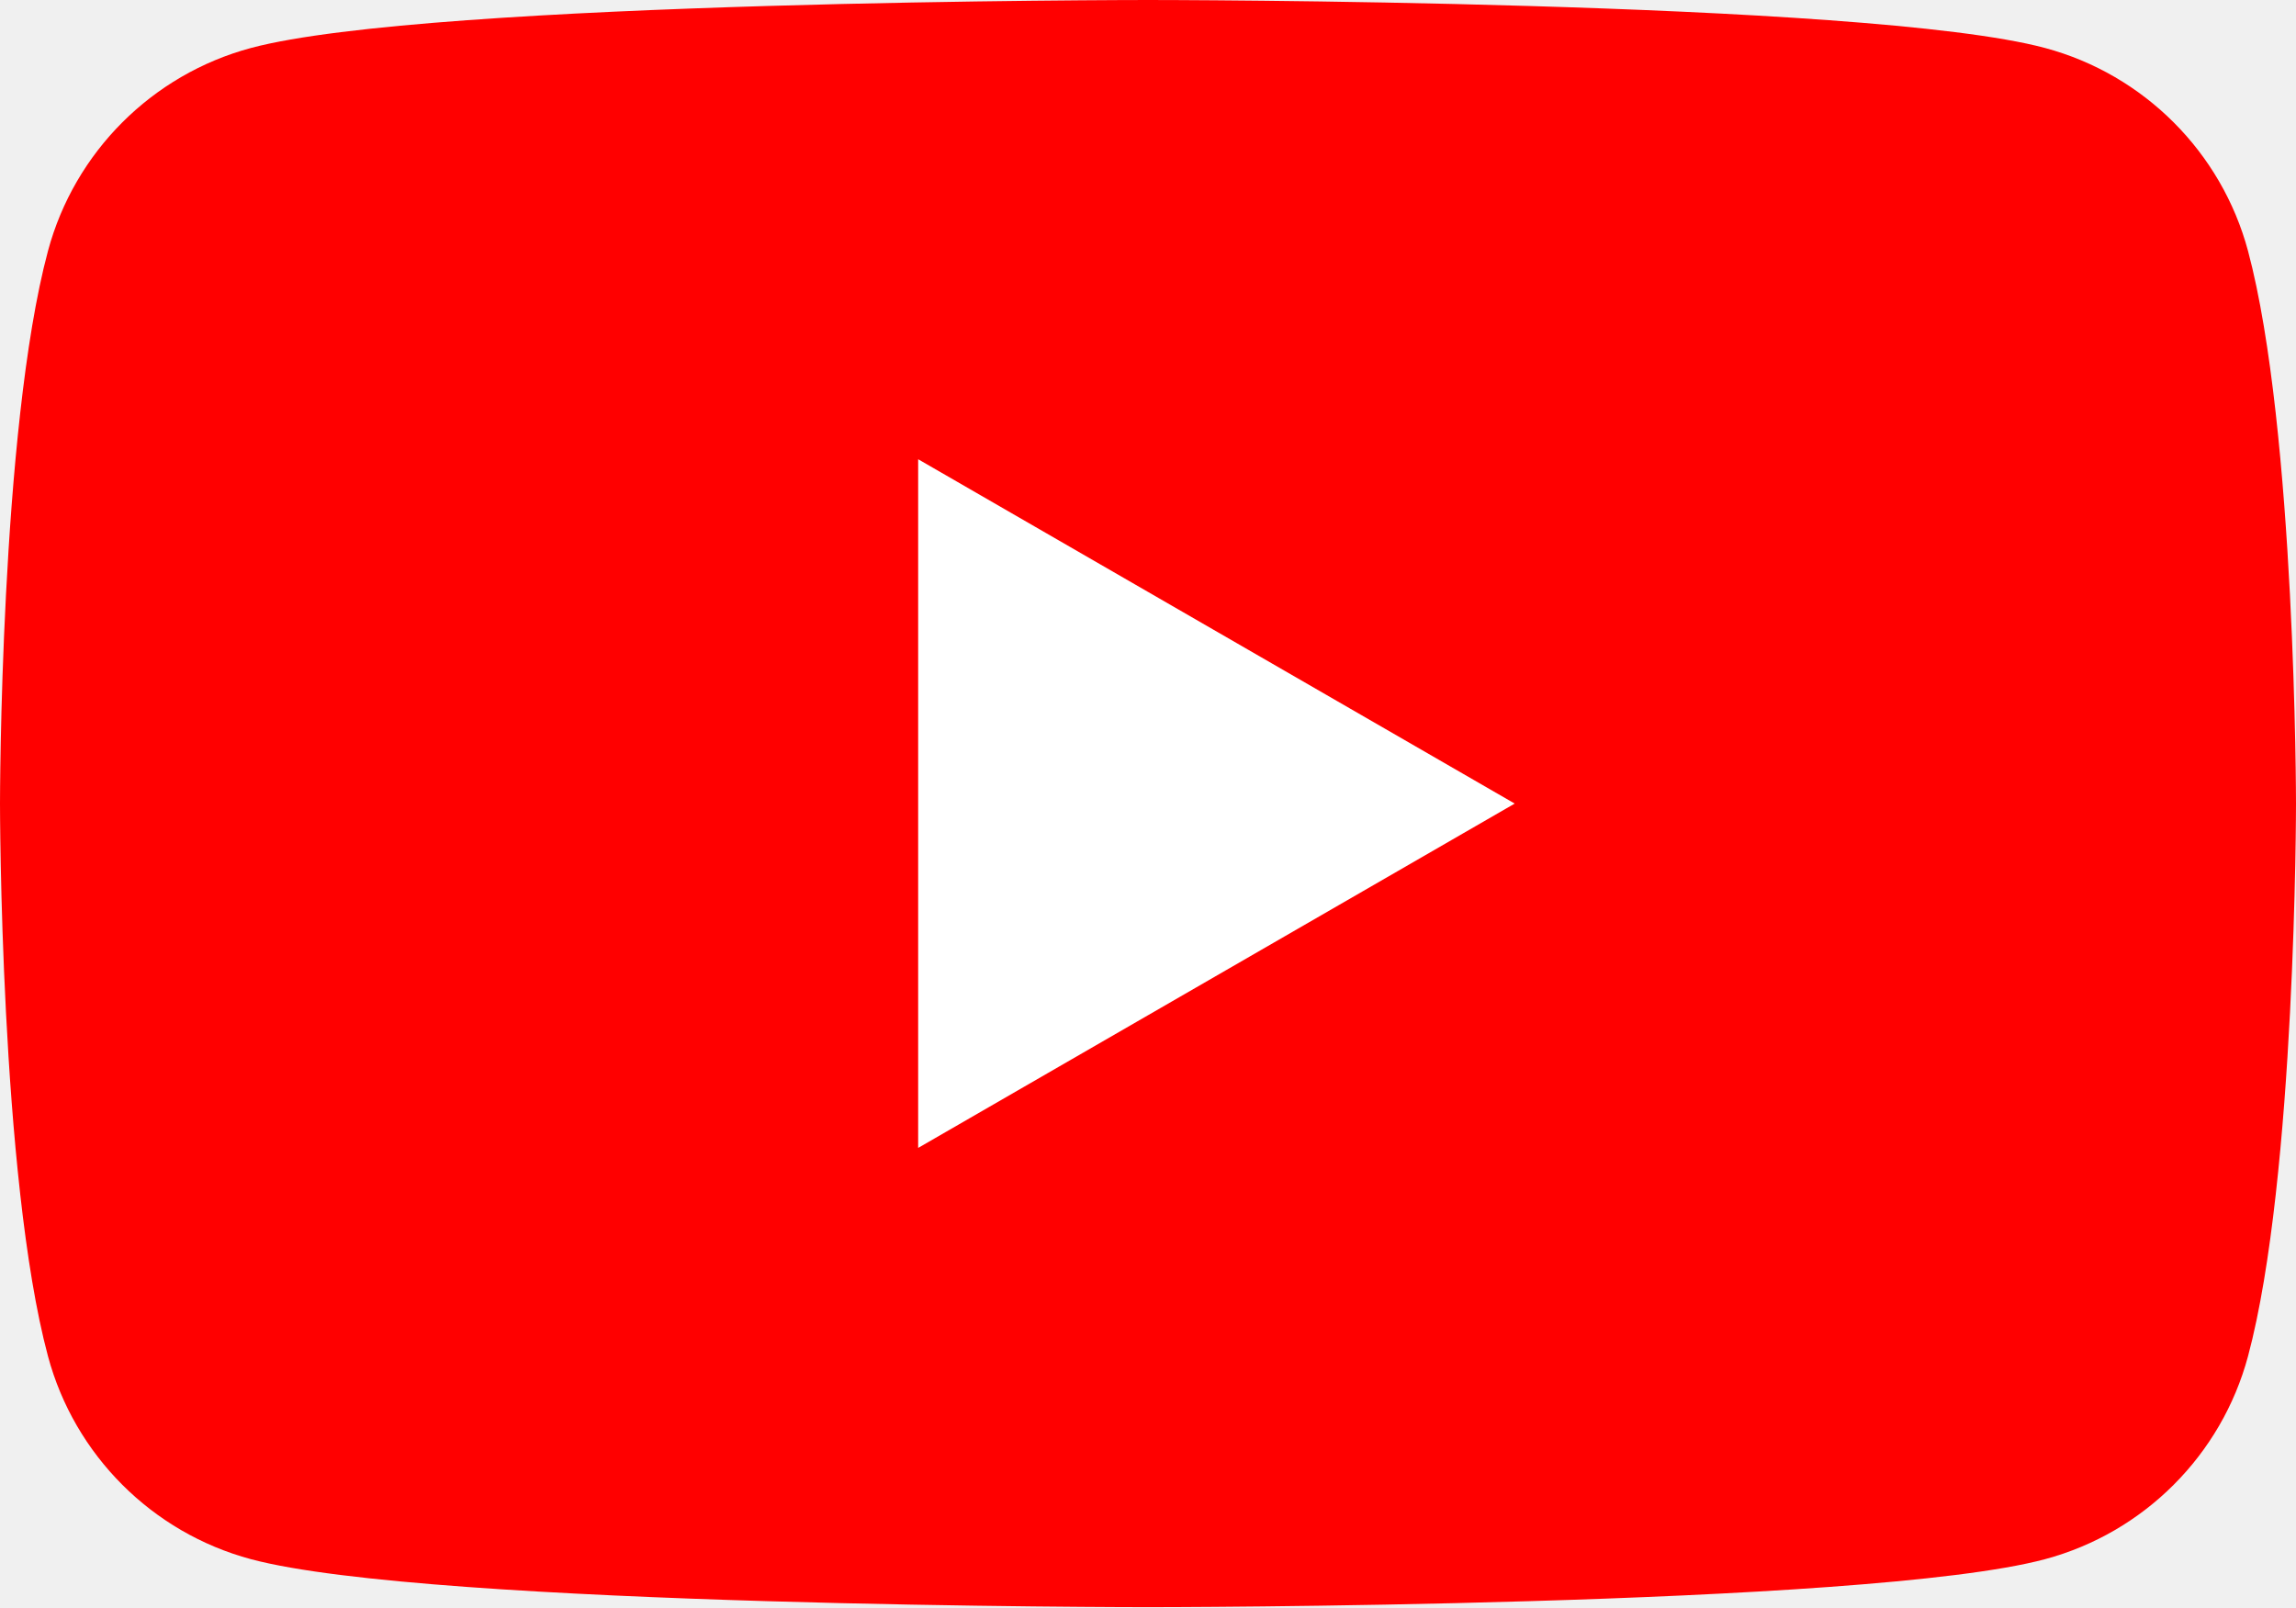
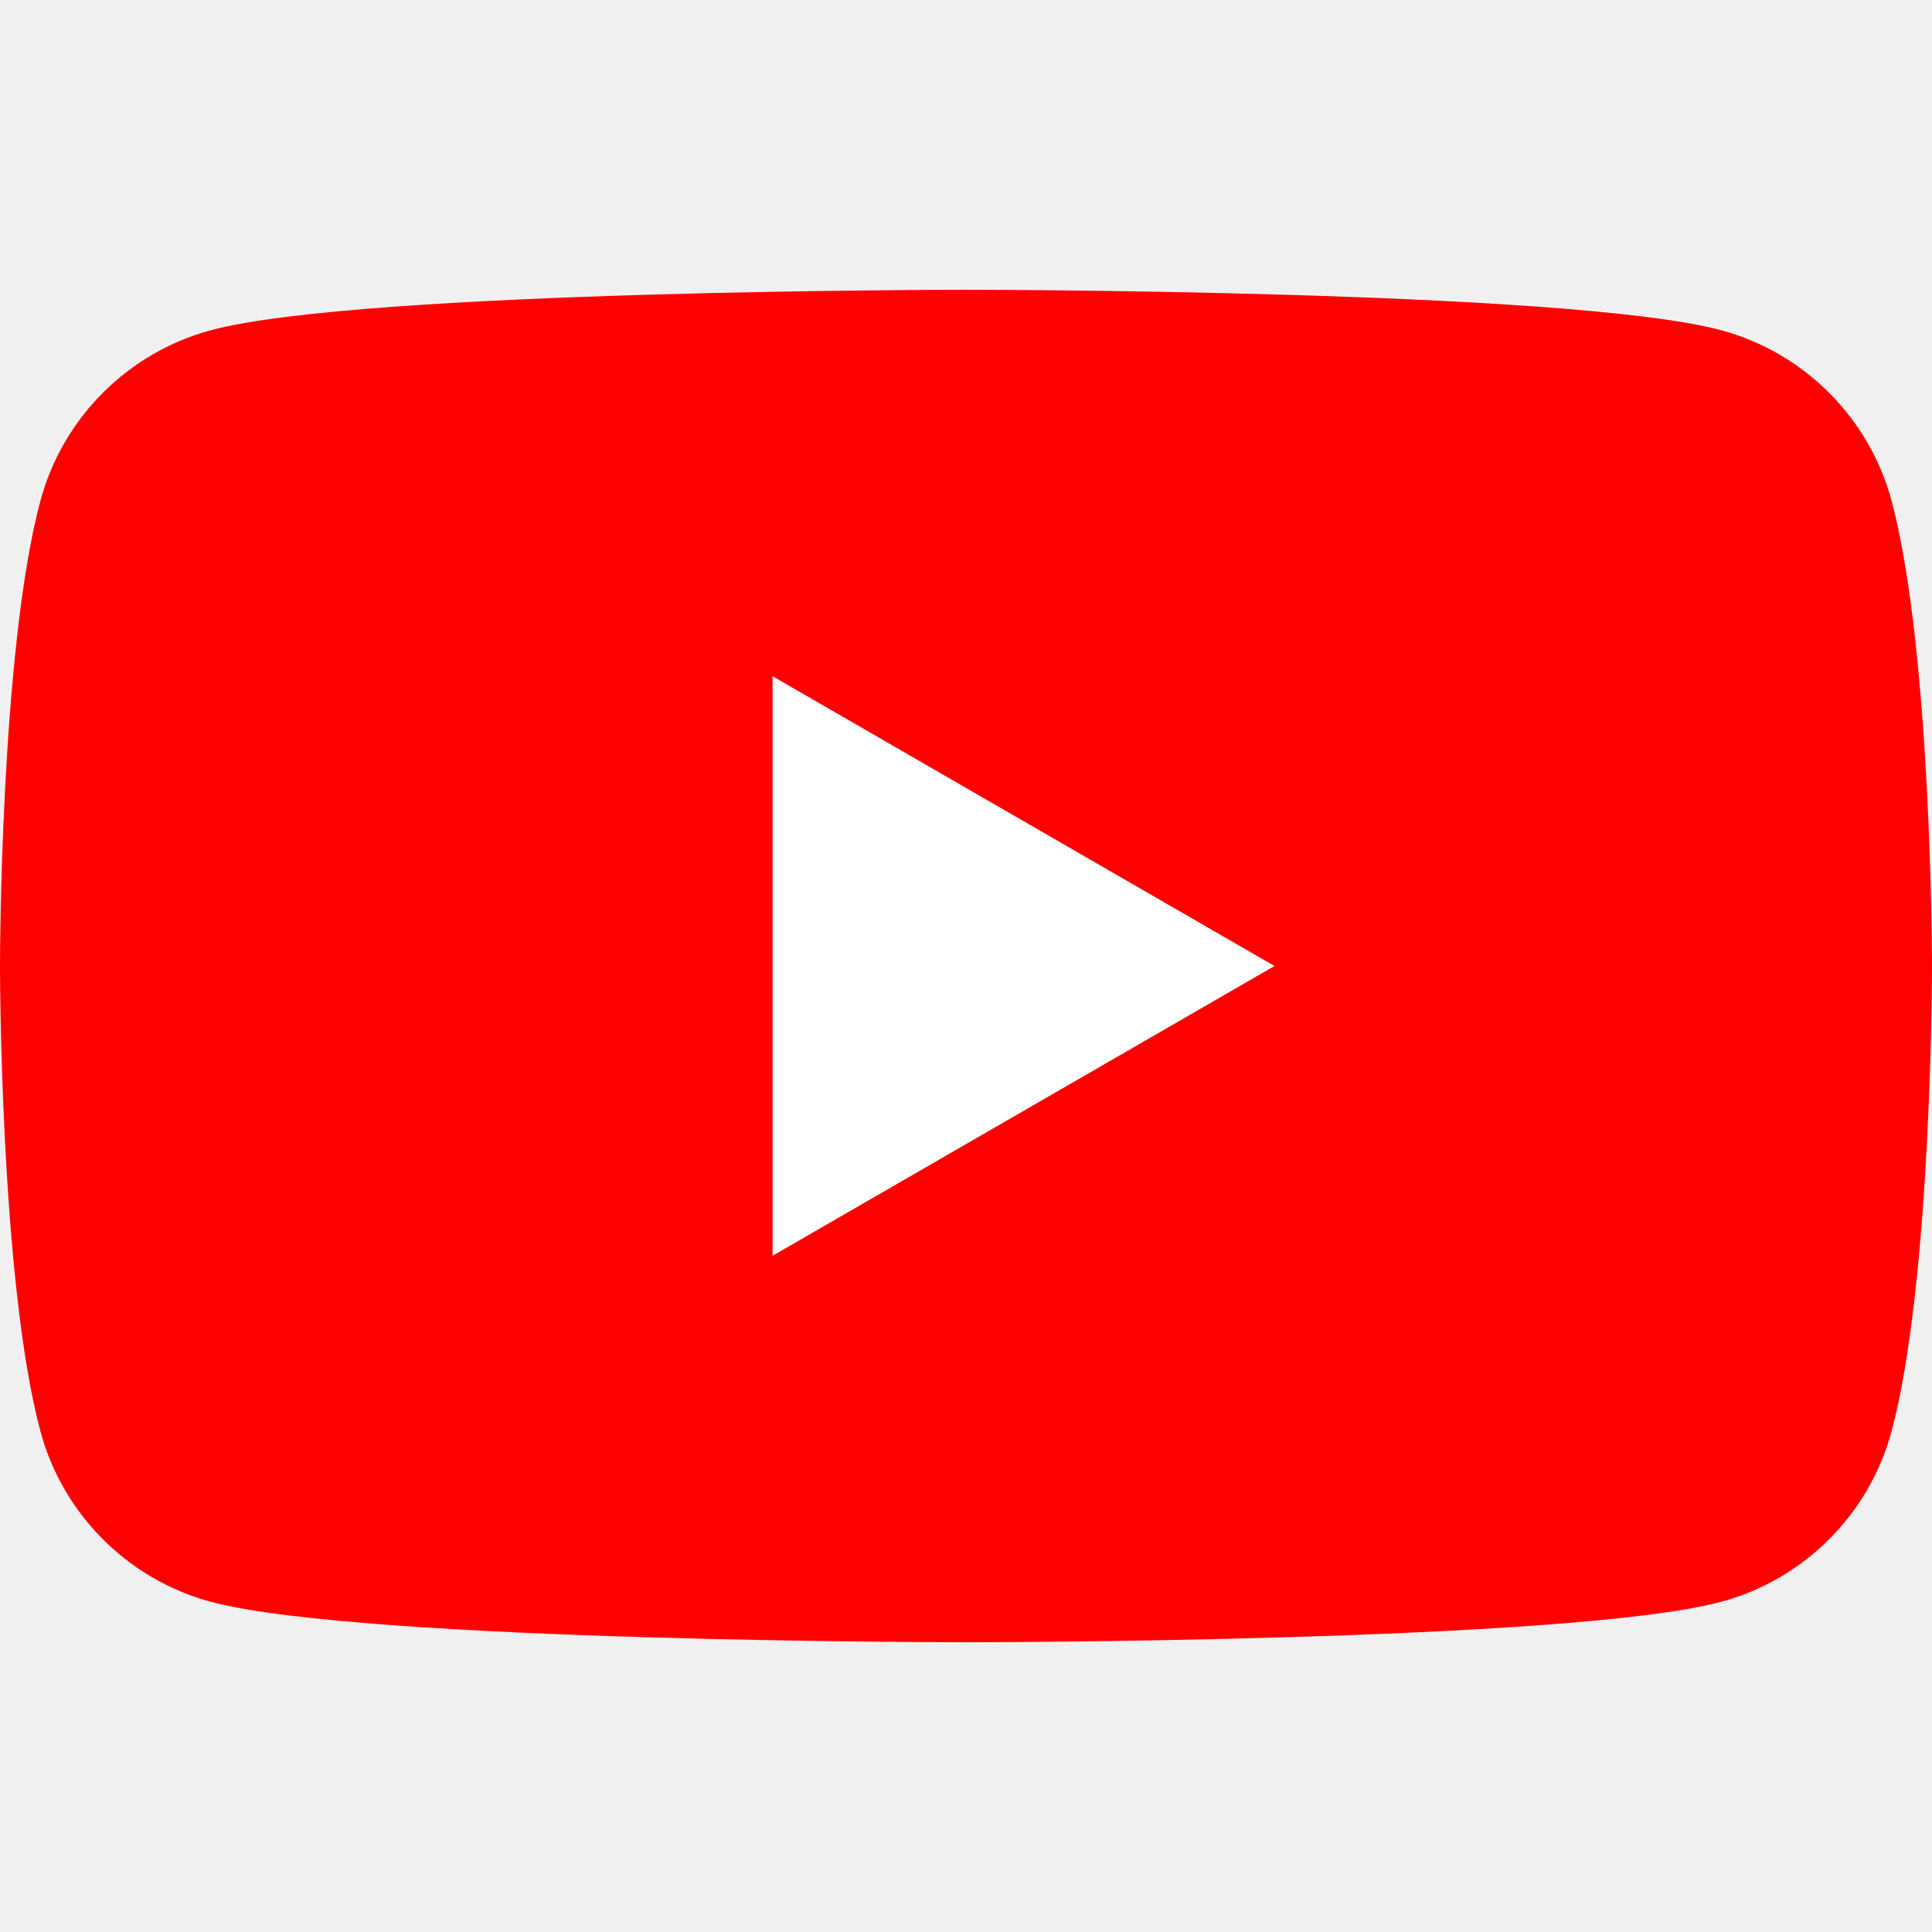
- <svg xmlns="http://www.w3.org/2000/svg" class="external-icon" viewBox="0 0 28.57  20" focusable="false" style="pointer-events: none; display: block; width: 100%; height: 100%;">
-   <svg viewBox="0 0 28.57 20" preserveAspectRatio="xMidYMid meet">
-     <g>
-       <path d="M27.973 3.123C27.643 1.893 26.677 0.927 25.447 0.597C23.22 2.24288e-07 14.285 0 14.285 0C14.285 0 5.35 2.24288e-07 3.123 0.597C1.893 0.927 0.927 1.893 0.597 3.123C2.24288e-07 5.35 0 10 0 10C0 10 2.24288e-07 14.65 0.597 16.877C0.927 18.107 1.893 19.073 3.123 19.403C5.35 20 14.285 20 14.285 20C14.285 20 23.22 20 25.447 19.403C26.677 19.073 27.643 18.107 27.973 16.877C28.57 14.65 28.57 10 28.57 10C28.57 10 28.568 5.35 27.973 3.123Z" fill="#FF0000" />
-       <path d="M11.425 14.285L18.848 10L11.425 5.715V14.285Z" fill="white" />
+ <svg xmlns="http://www.w3.org/2000/svg" class="external-icon" viewBox="0 0 100 100" focusable="false" style="display:block" version="1.1" id="svg3" width="100" height="100">
+   <defs id="defs3" />
+   <svg viewBox="0 0 28.57 20" preserveAspectRatio="xMidYMid" version="1.1" id="svg2" width="100%" height="100%">
+     <g id="g2">
+       <path d="M 27.973,3.123 C 27.643,1.893 26.677,0.927 25.447,0.597 23.22,2.24288e-7 14.285,0 14.285,0 14.285,0 5.35,2.24288e-7 3.123,0.597 1.893,0.927 0.927,1.893 0.597,3.123 2.24288e-7,5.35 0,10 0,10 c 0,0 2.24288e-7,4.65 0.597,6.877 0.329,1.23 1.296,2.197 2.526,2.526 C 5.35,20 14.285,20 14.285,20 c 0,0 8.935,0 11.162,-0.597 1.23,-0.329 2.197,-1.296 2.526,-2.526 C 28.57,14.65 28.57,10 28.57,10 c 0,0 -0.002,-4.65 -0.597,-6.877 z" fill="#ff0000" id="path1" />
+       <path d="m 11.425,14.285 7.422,-4.285 -7.422,-4.285 z" fill="#ffffff" id="path2" />
    </g>
  </svg>
</svg>
